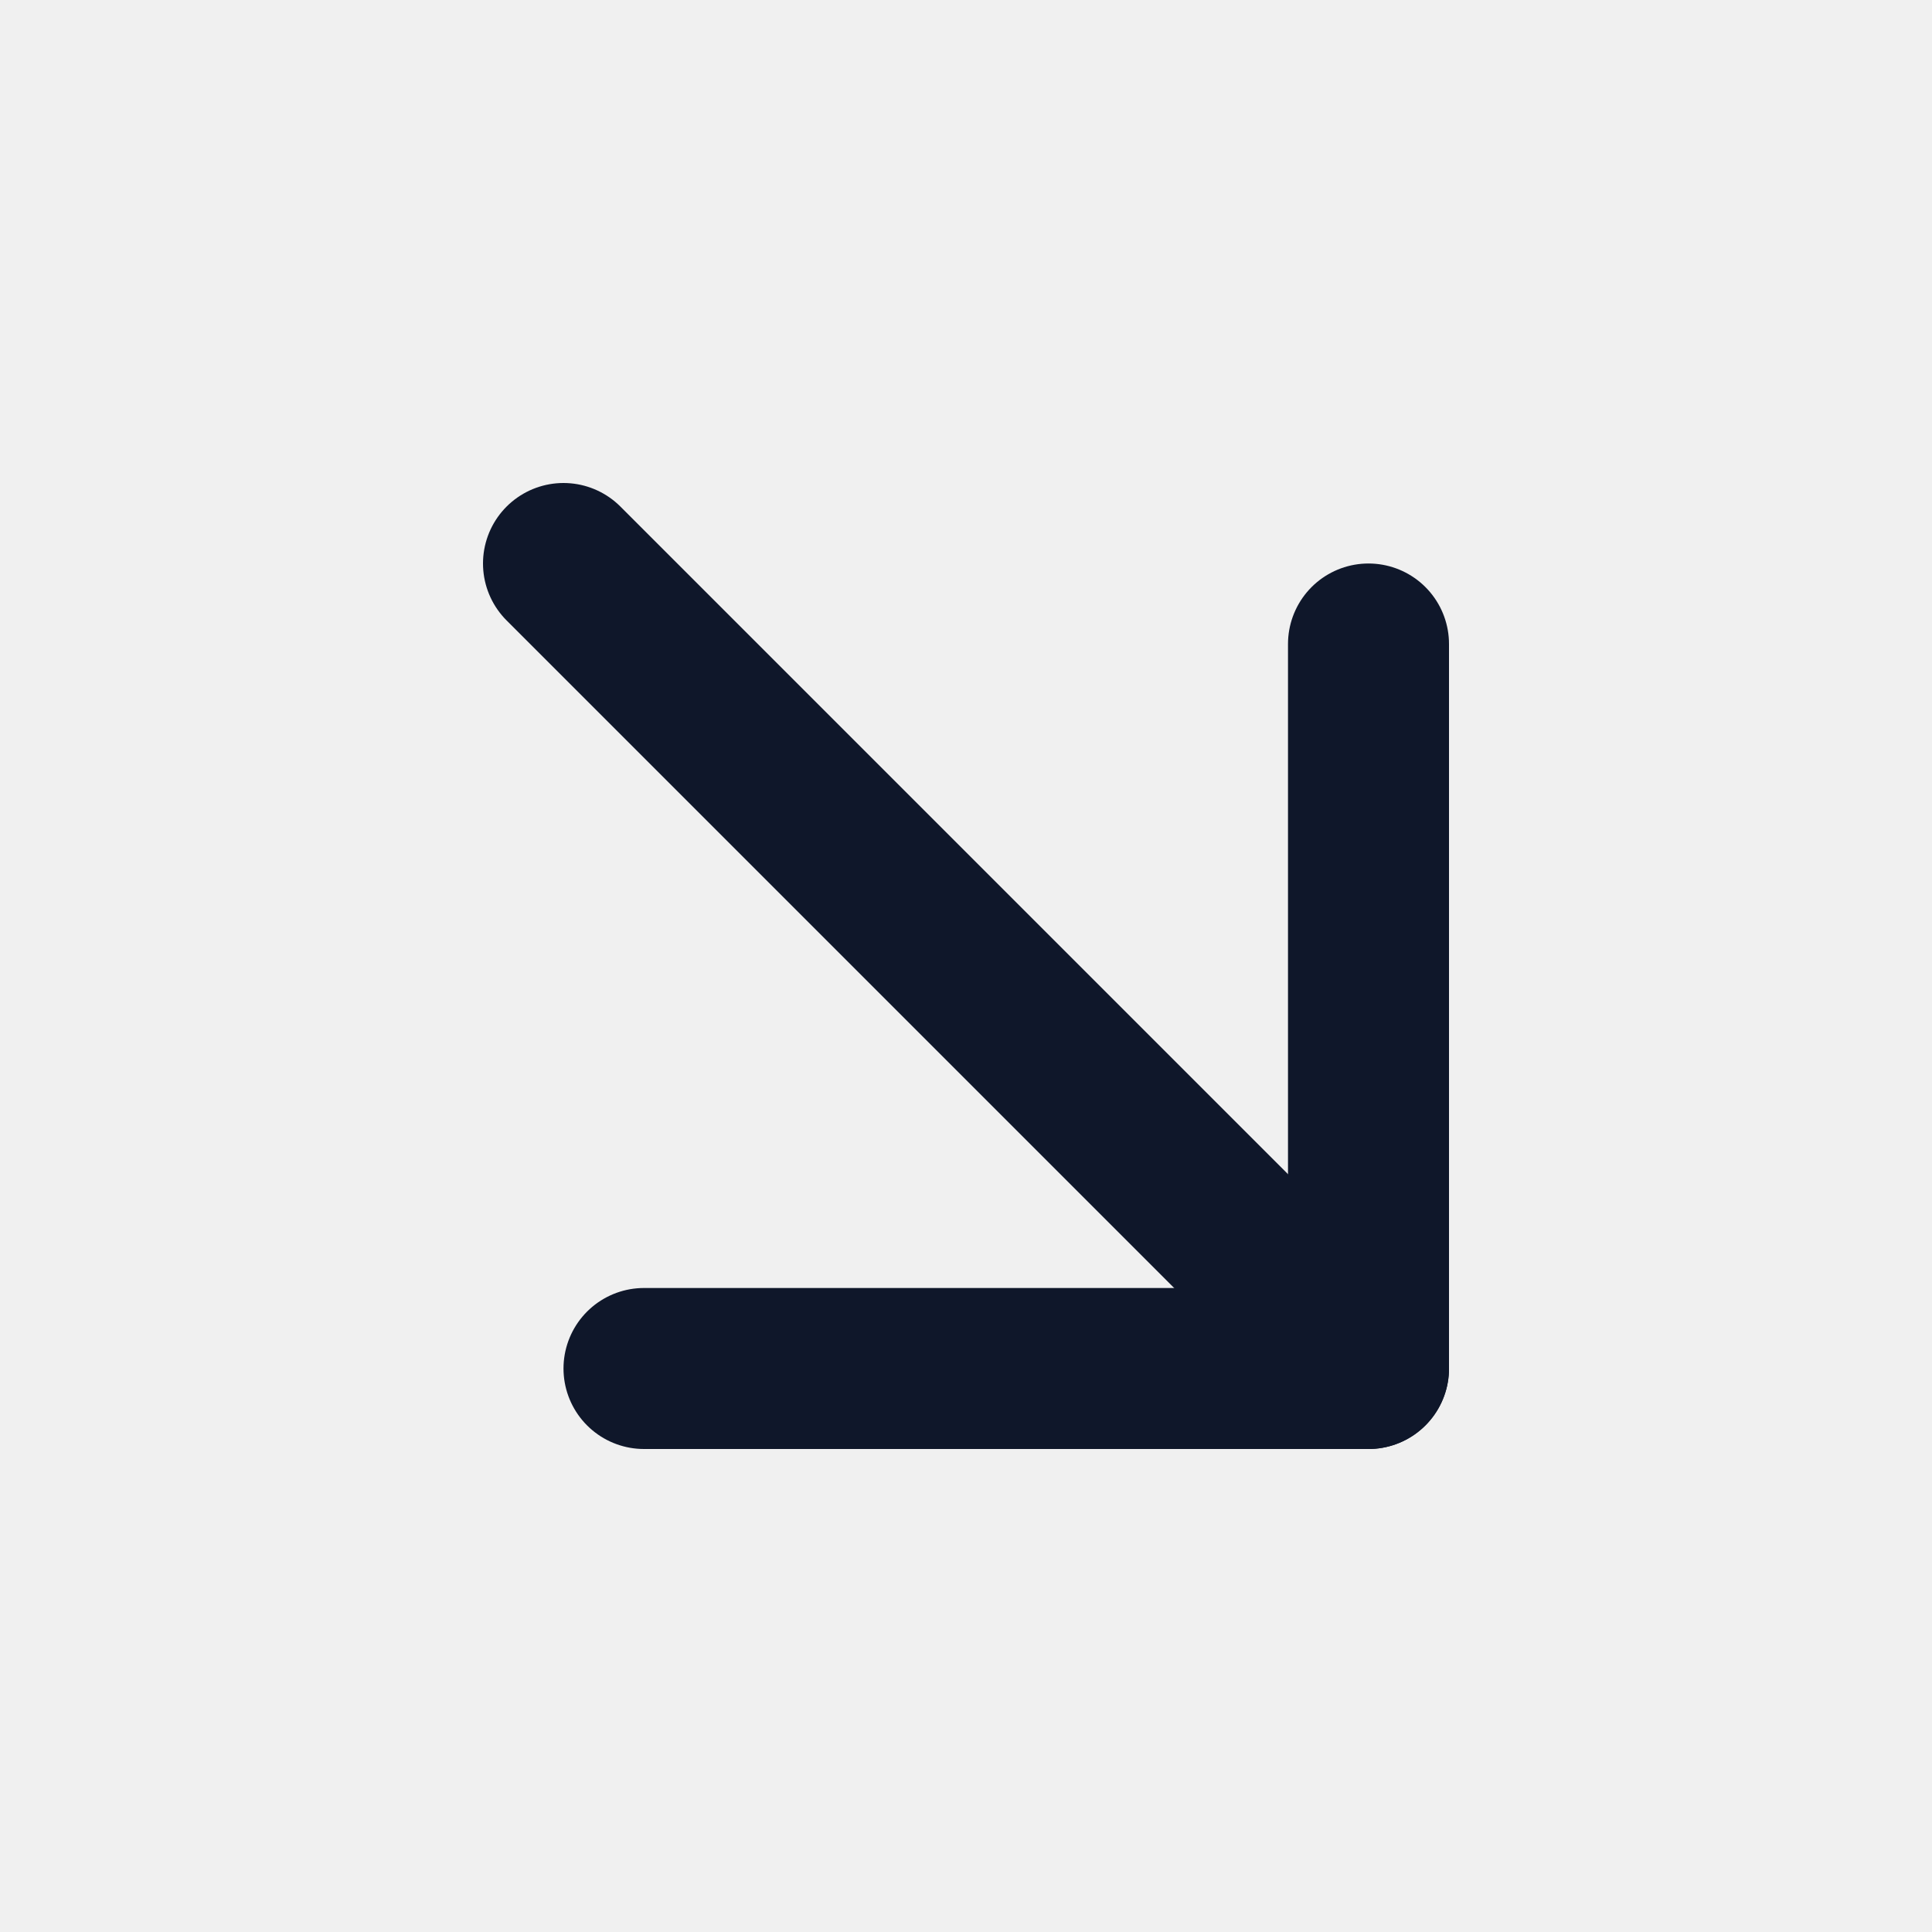
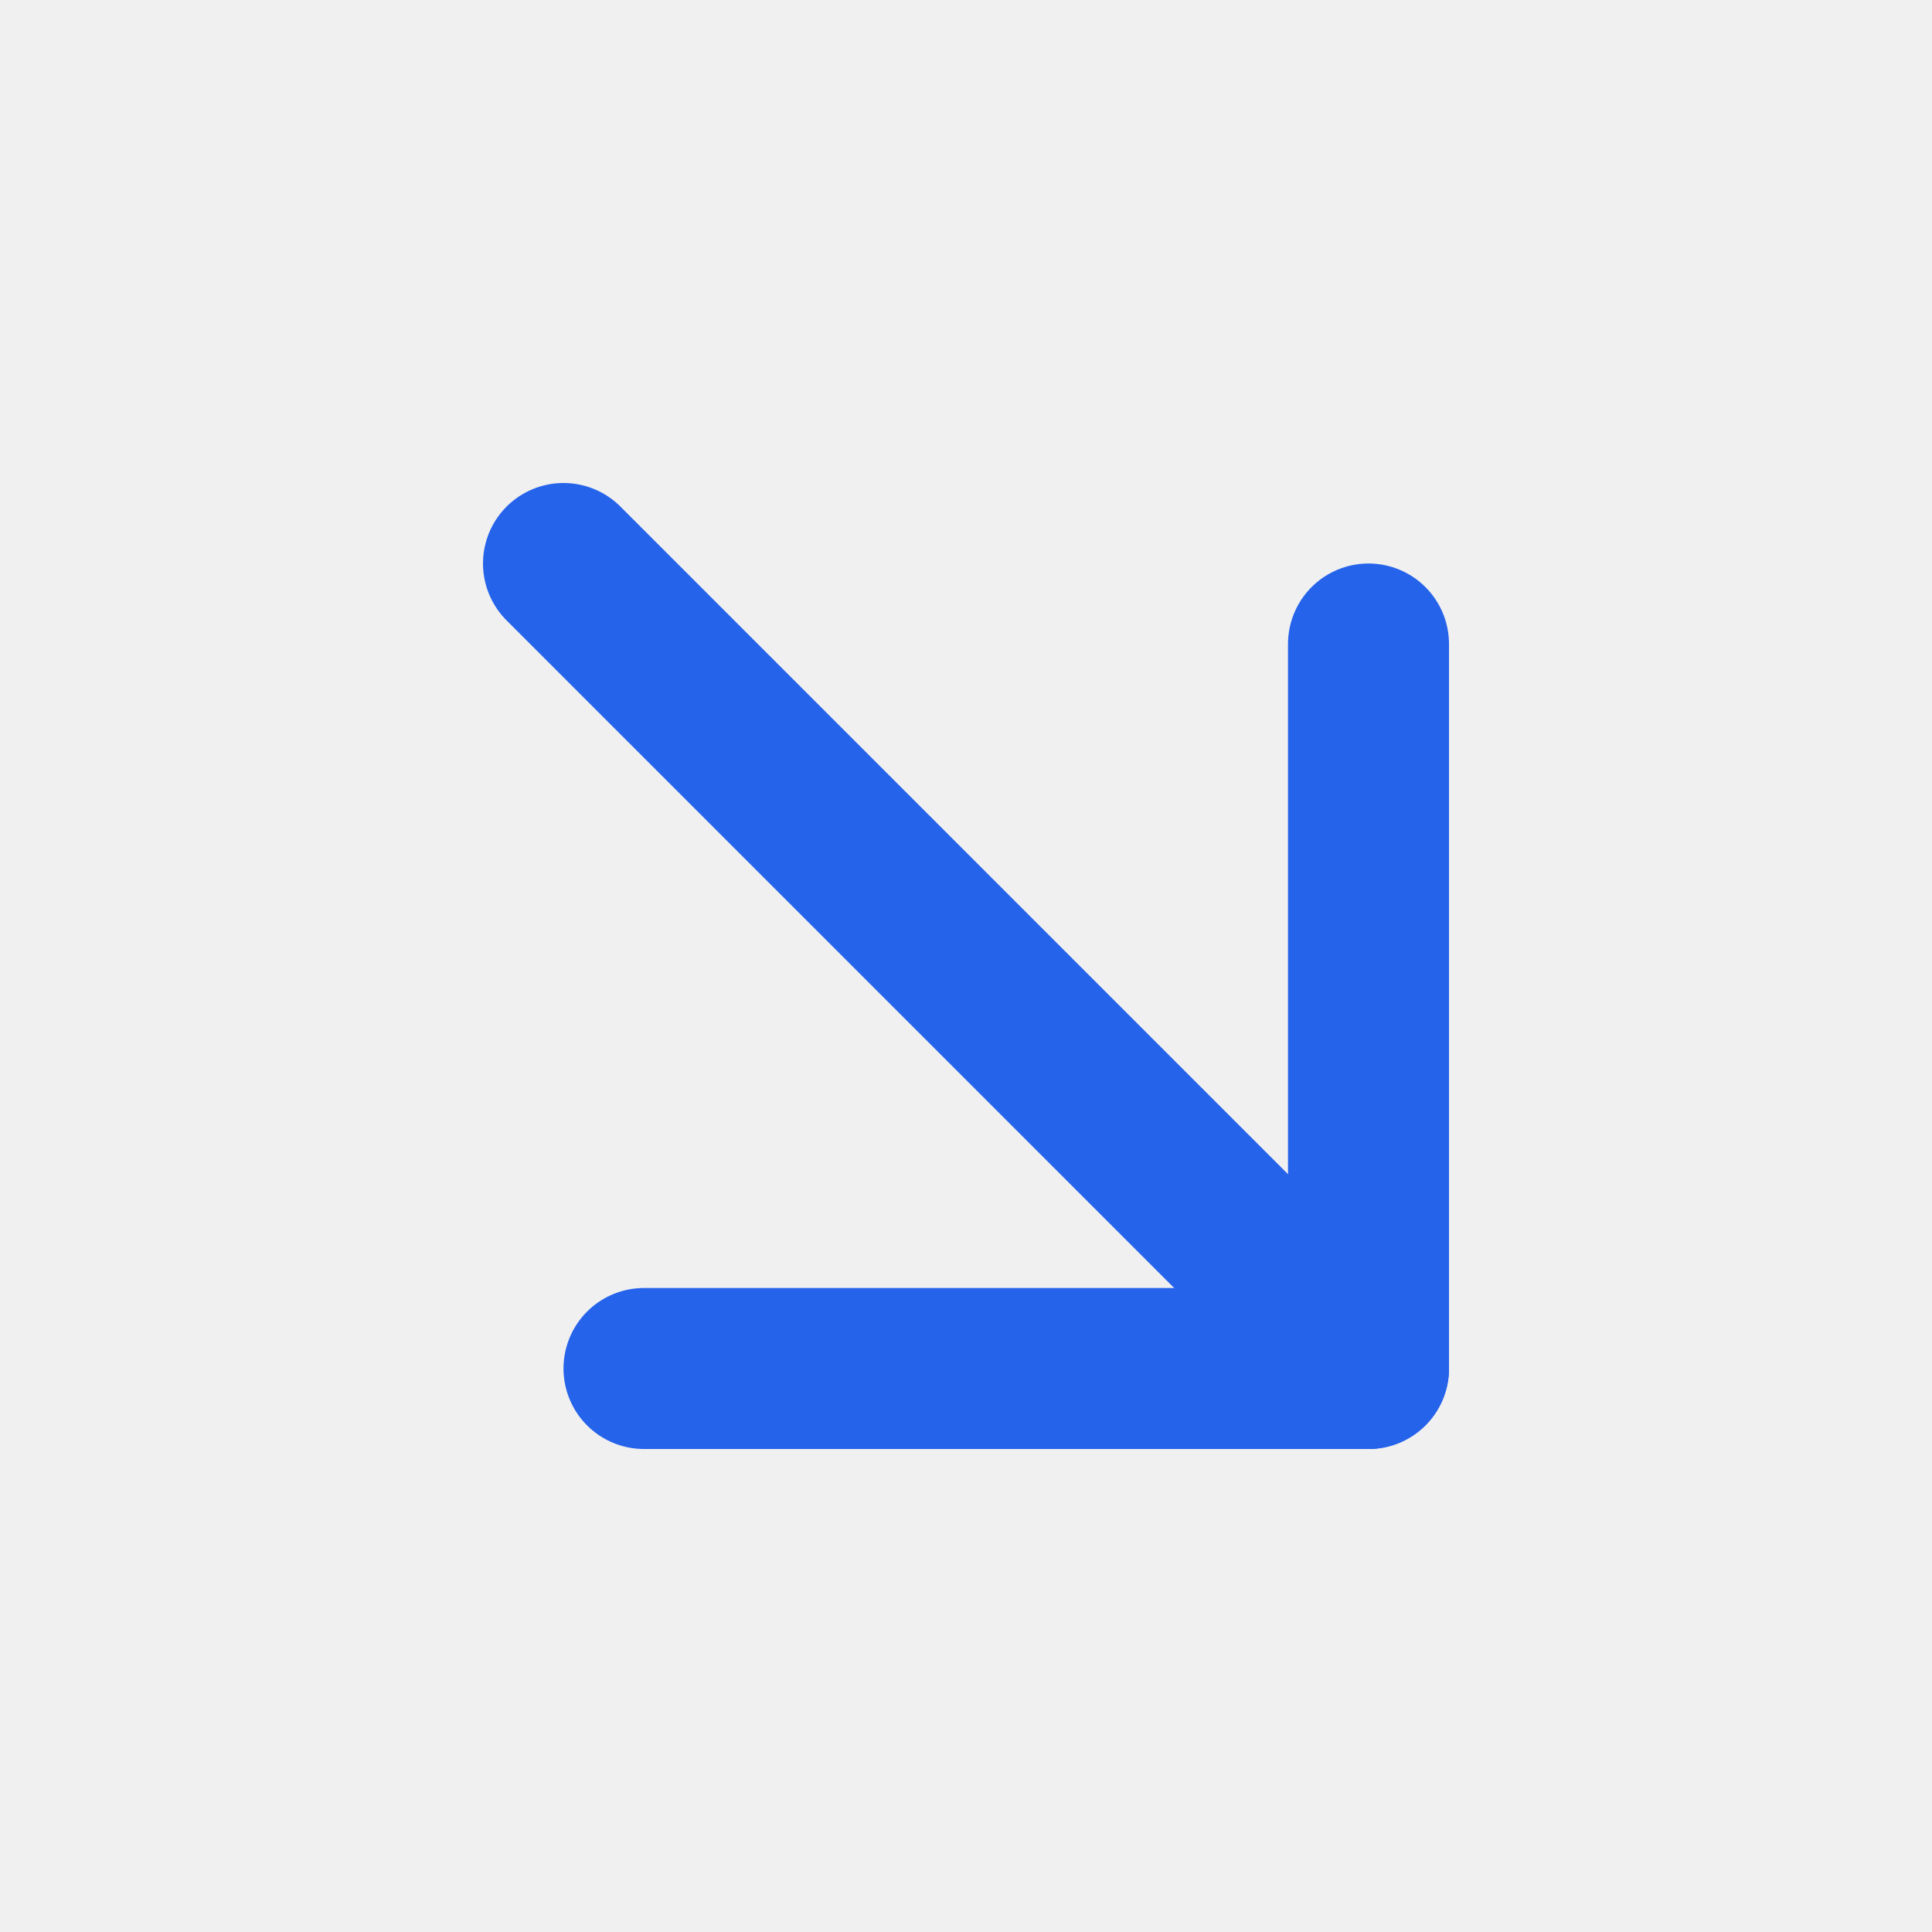
<svg xmlns="http://www.w3.org/2000/svg" width="24" height="24" viewBox="0 0 24 24" fill="none">
-   <g clip-path="url(#clip0_274_72272)">
-     <path d="M7 7L17 17" stroke="#0F172A" stroke-width="2" stroke-linecap="round" stroke-linejoin="round" />
-     <path d="M17 8V17H8" stroke="#0F172A" stroke-width="2" stroke-linecap="round" stroke-linejoin="round" />
+   <g clip-path="url(#clip0_1030_180)">
+     <path d="M7 7L17 17" stroke="#2563EB" stroke-width="2" stroke-linecap="round" stroke-linejoin="round" />
+     <path d="M17 8V17H8" stroke="#2563EB" stroke-width="2" stroke-linecap="round" stroke-linejoin="round" />
  </g>
  <defs>
-     <clipPath id="clip0_274_72272">
+     <clipPath id="clip0_1030_180">
      <rect width="24" height="24" fill="white" />
    </clipPath>
  </defs>
</svg>
